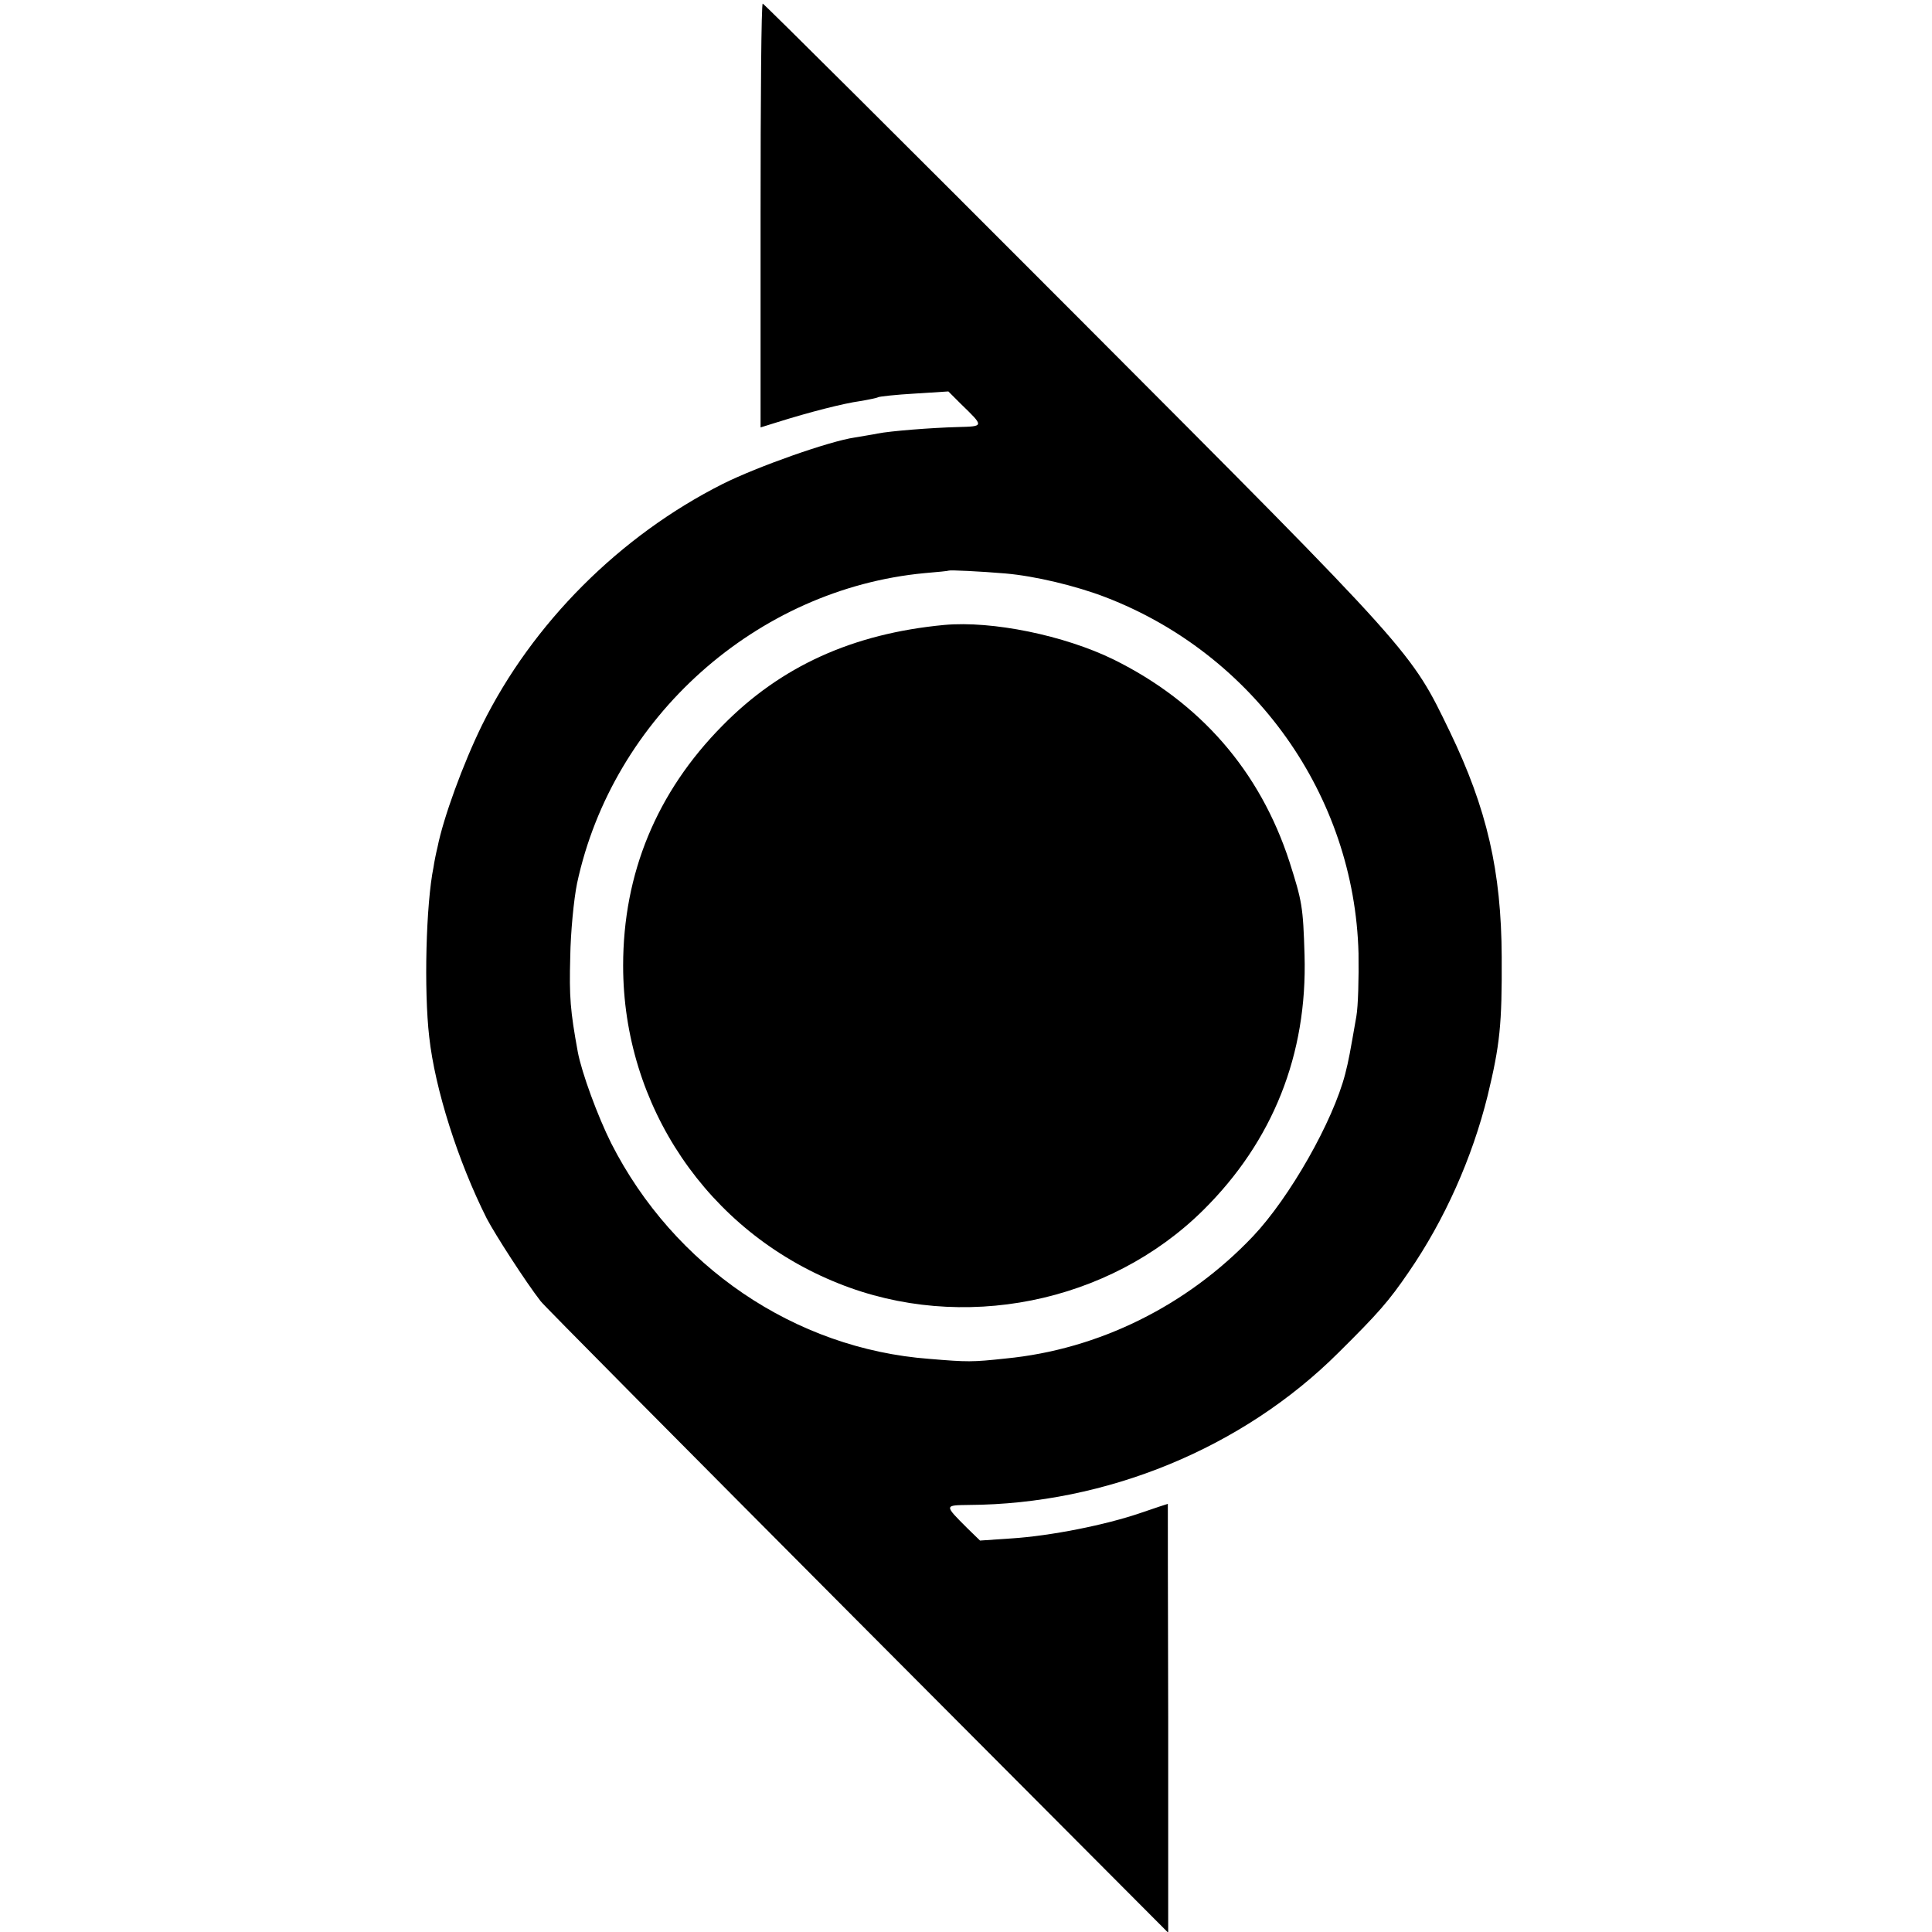
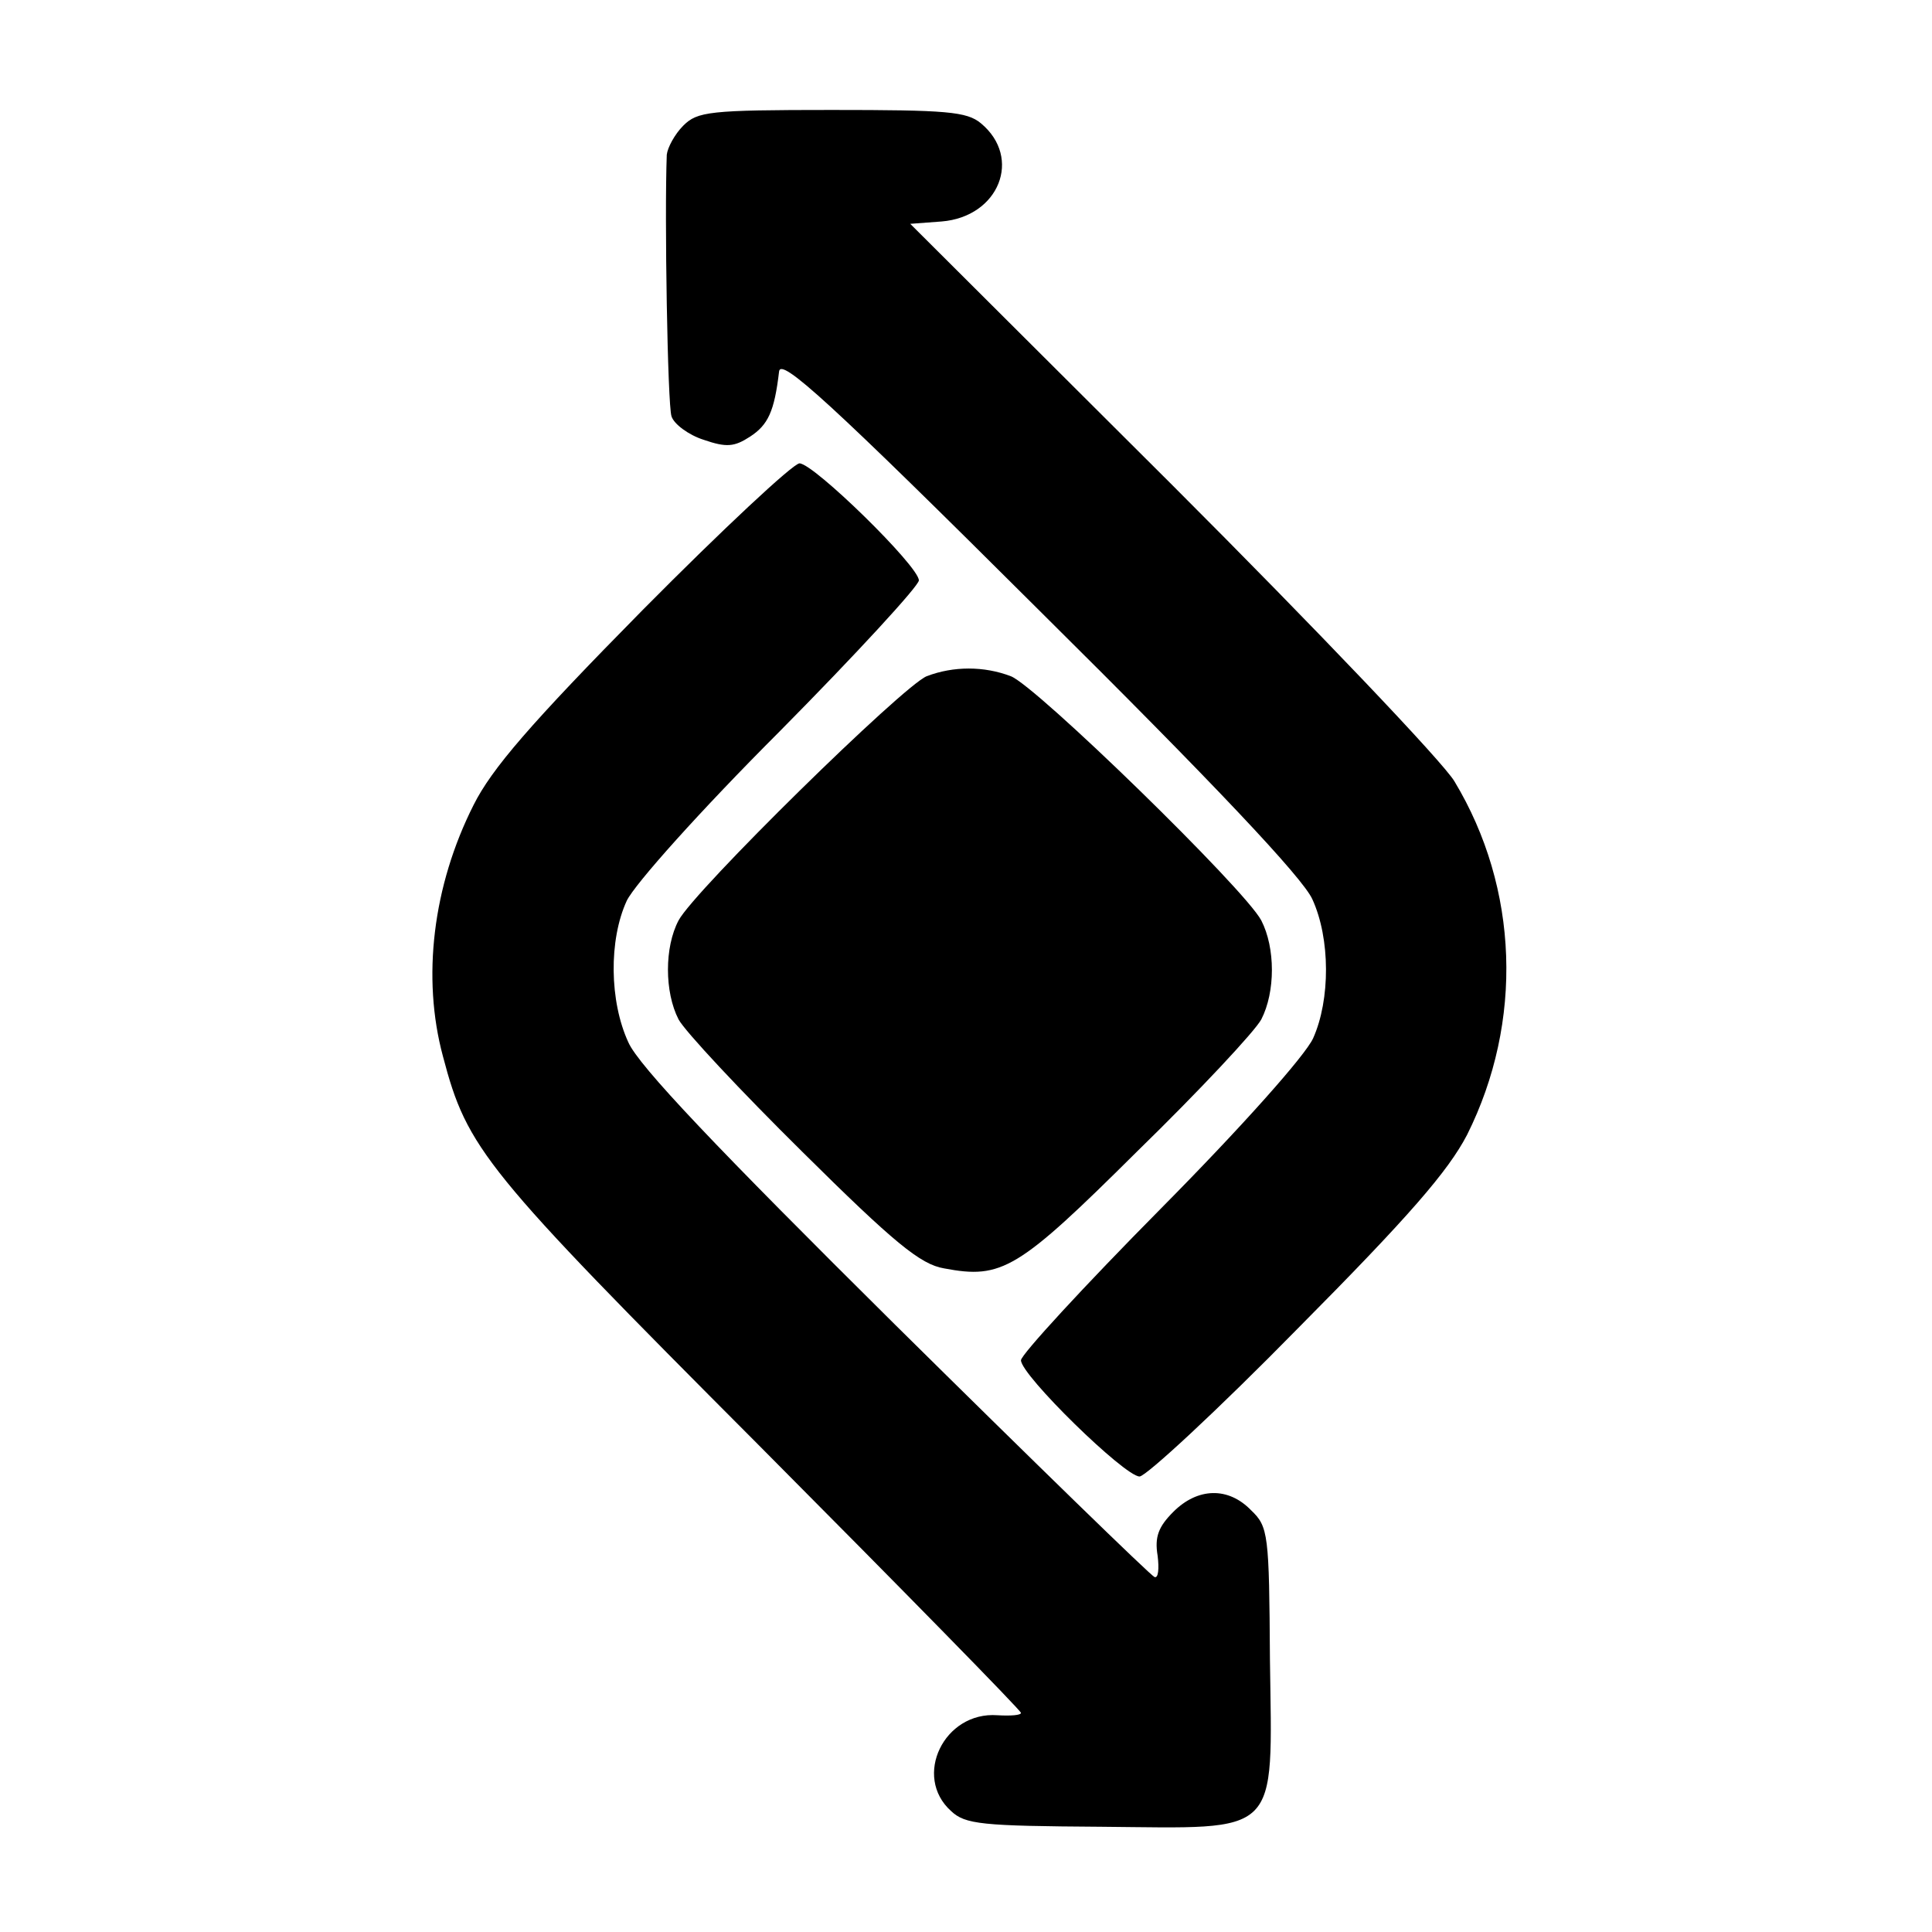
- <svg xmlns="http://www.w3.org/2000/svg" version="1.0" width="537pt" height="537pt" viewBox="0 0 537 537" preserveAspectRatio="xMidYMid meet">
-   <g transform="translate(0,537) scale(0.1,-0.1)" fill="#000000" stroke="none">
-     <path d="M2114 4771 l0 -589 45 14 c92 29 187 53 231 59 24 4 48 9 51 11 4 2 49 7 101 10 l94 6 34 -34 c66 -64 66 -63 -8 -65 -75 -2 -187 -11 -223 -18 -13 -3 -41 -7 -63 -11 -70 -10 -271 -81 -367 -129 -286 -144 -529 -387 -669 -670 -53 -108 -108 -259 -124 -340 -4 -16 -9 -41 -11 -55 -21 -103 -27 -342 -12 -472 16 -145 80 -346 160 -505 23 -44 108 -176 150 -230 6 -9 402 -408 878 -886 l866 -869 0 596 c-1 328 -1 596 -1 596 -1 0 -34 -11 -75 -25 -99 -34 -251 -64 -359 -71 l-88 -6 -35 34 c-65 65 -65 64 4 65 382 2 761 158 1027 423 111 110 140 143 196 225 99 144 176 316 219 490 34 141 40 197 39 385 -1 239 -41 412 -144 626 -109 225 -95 211 -1039 1157 -476 477 -868 867 -871 867 -4 0 -6 -265 -6 -589z m681 -995 c81 -7 195 -34 278 -66 413 -159 692 -551 703 -990 1 -69 -1 -147 -6 -175 -18 -103 -21 -121 -31 -160 -34 -132 -154 -343 -256 -451 -183 -193 -429 -315 -688 -340 -93 -10 -105 -10 -212 -1 -374 28 -710 257 -884 599 -38 76 -82 196 -93 254 -21 115 -24 153 -21 264 1 69 10 161 19 205 99 461 499 818 966 862 36 3 66 6 67 7 3 2 88 -2 158 -8z" />
-     <path d="M2625 3633 c-255 -24 -455 -115 -617 -280 -183 -185 -276 -411 -276 -667 0 -390 235 -738 598 -883 343 -138 752 -56 1014 203 194 192 290 433 282 709 -4 136 -7 150 -42 260 -82 252 -248 443 -489 562 -137 67 -337 108 -470 96z" />
+ <svg xmlns="http://www.w3.org/2000/svg" version="1.0" width="246pt" height="246pt" viewBox="0 0 246 246" preserveAspectRatio="xMidYMid meet">
+   <g transform="translate(0,246) scale(0.1,-0.1)" fill="#000000" stroke="none">
+     <path d="M870 2300 c-11 -11 -20 -28 -21 -37 -3 -78 1 -318 6 -333 3 -10 22 -24 41 -30 29 -10 39 -9 59 4 23 15 31 32 37 83 2 18 63 -37 332 -305 222 -220 335 -340 347 -367 23 -50 23 -128 1 -177 -10 -22 -91 -113 -194 -217 -98 -99 -178 -186 -178 -193 0 -19 132 -148 151 -148 8 0 99 84 201 188 143 144 192 201 216 247 72 144 66 314 -16 450 -14 24 -176 194 -359 377 l-334 333 40 3 c73 6 103 81 50 125 -18 15 -44 17 -190 17 -156 0 -171 -2 -189 -20z" />
+     <path d="M818 1683 c-143 -145 -192 -202 -215 -248 -52 -103 -66 -220 -39 -320 31 -118 52 -144 402 -495 184 -185 334 -338 334 -341 0 -3 -13 -4 -30 -3 -68 5 -108 -78 -59 -122 18 -17 39 -19 191 -20 230 -2 218 -15 215 213 -1 160 -2 169 -24 190 -29 30 -68 29 -99 -2 -19 -19 -24 -32 -20 -56 2 -16 1 -29 -4 -27 -5 2 -153 146 -330 321 -227 225 -327 330 -340 360 -24 52 -25 130 -2 180 10 21 93 114 195 216 97 98 177 185 177 192 0 18 -134 149 -152 149 -8 0 -98 -84 -200 -187z" />
+     <path d="M1180 1599 c-30 -12 -296 -273 -316 -311 -18 -34 -18 -91 0 -126 8 -15 79 -91 158 -169 116 -115 150 -143 180 -148 74 -14 94 -2 246 149 79 77 150 153 158 168 18 35 18 91 0 126 -21 40 -287 299 -319 311 -34 13 -73 13 -107 0z" />
  </g>
</svg>
